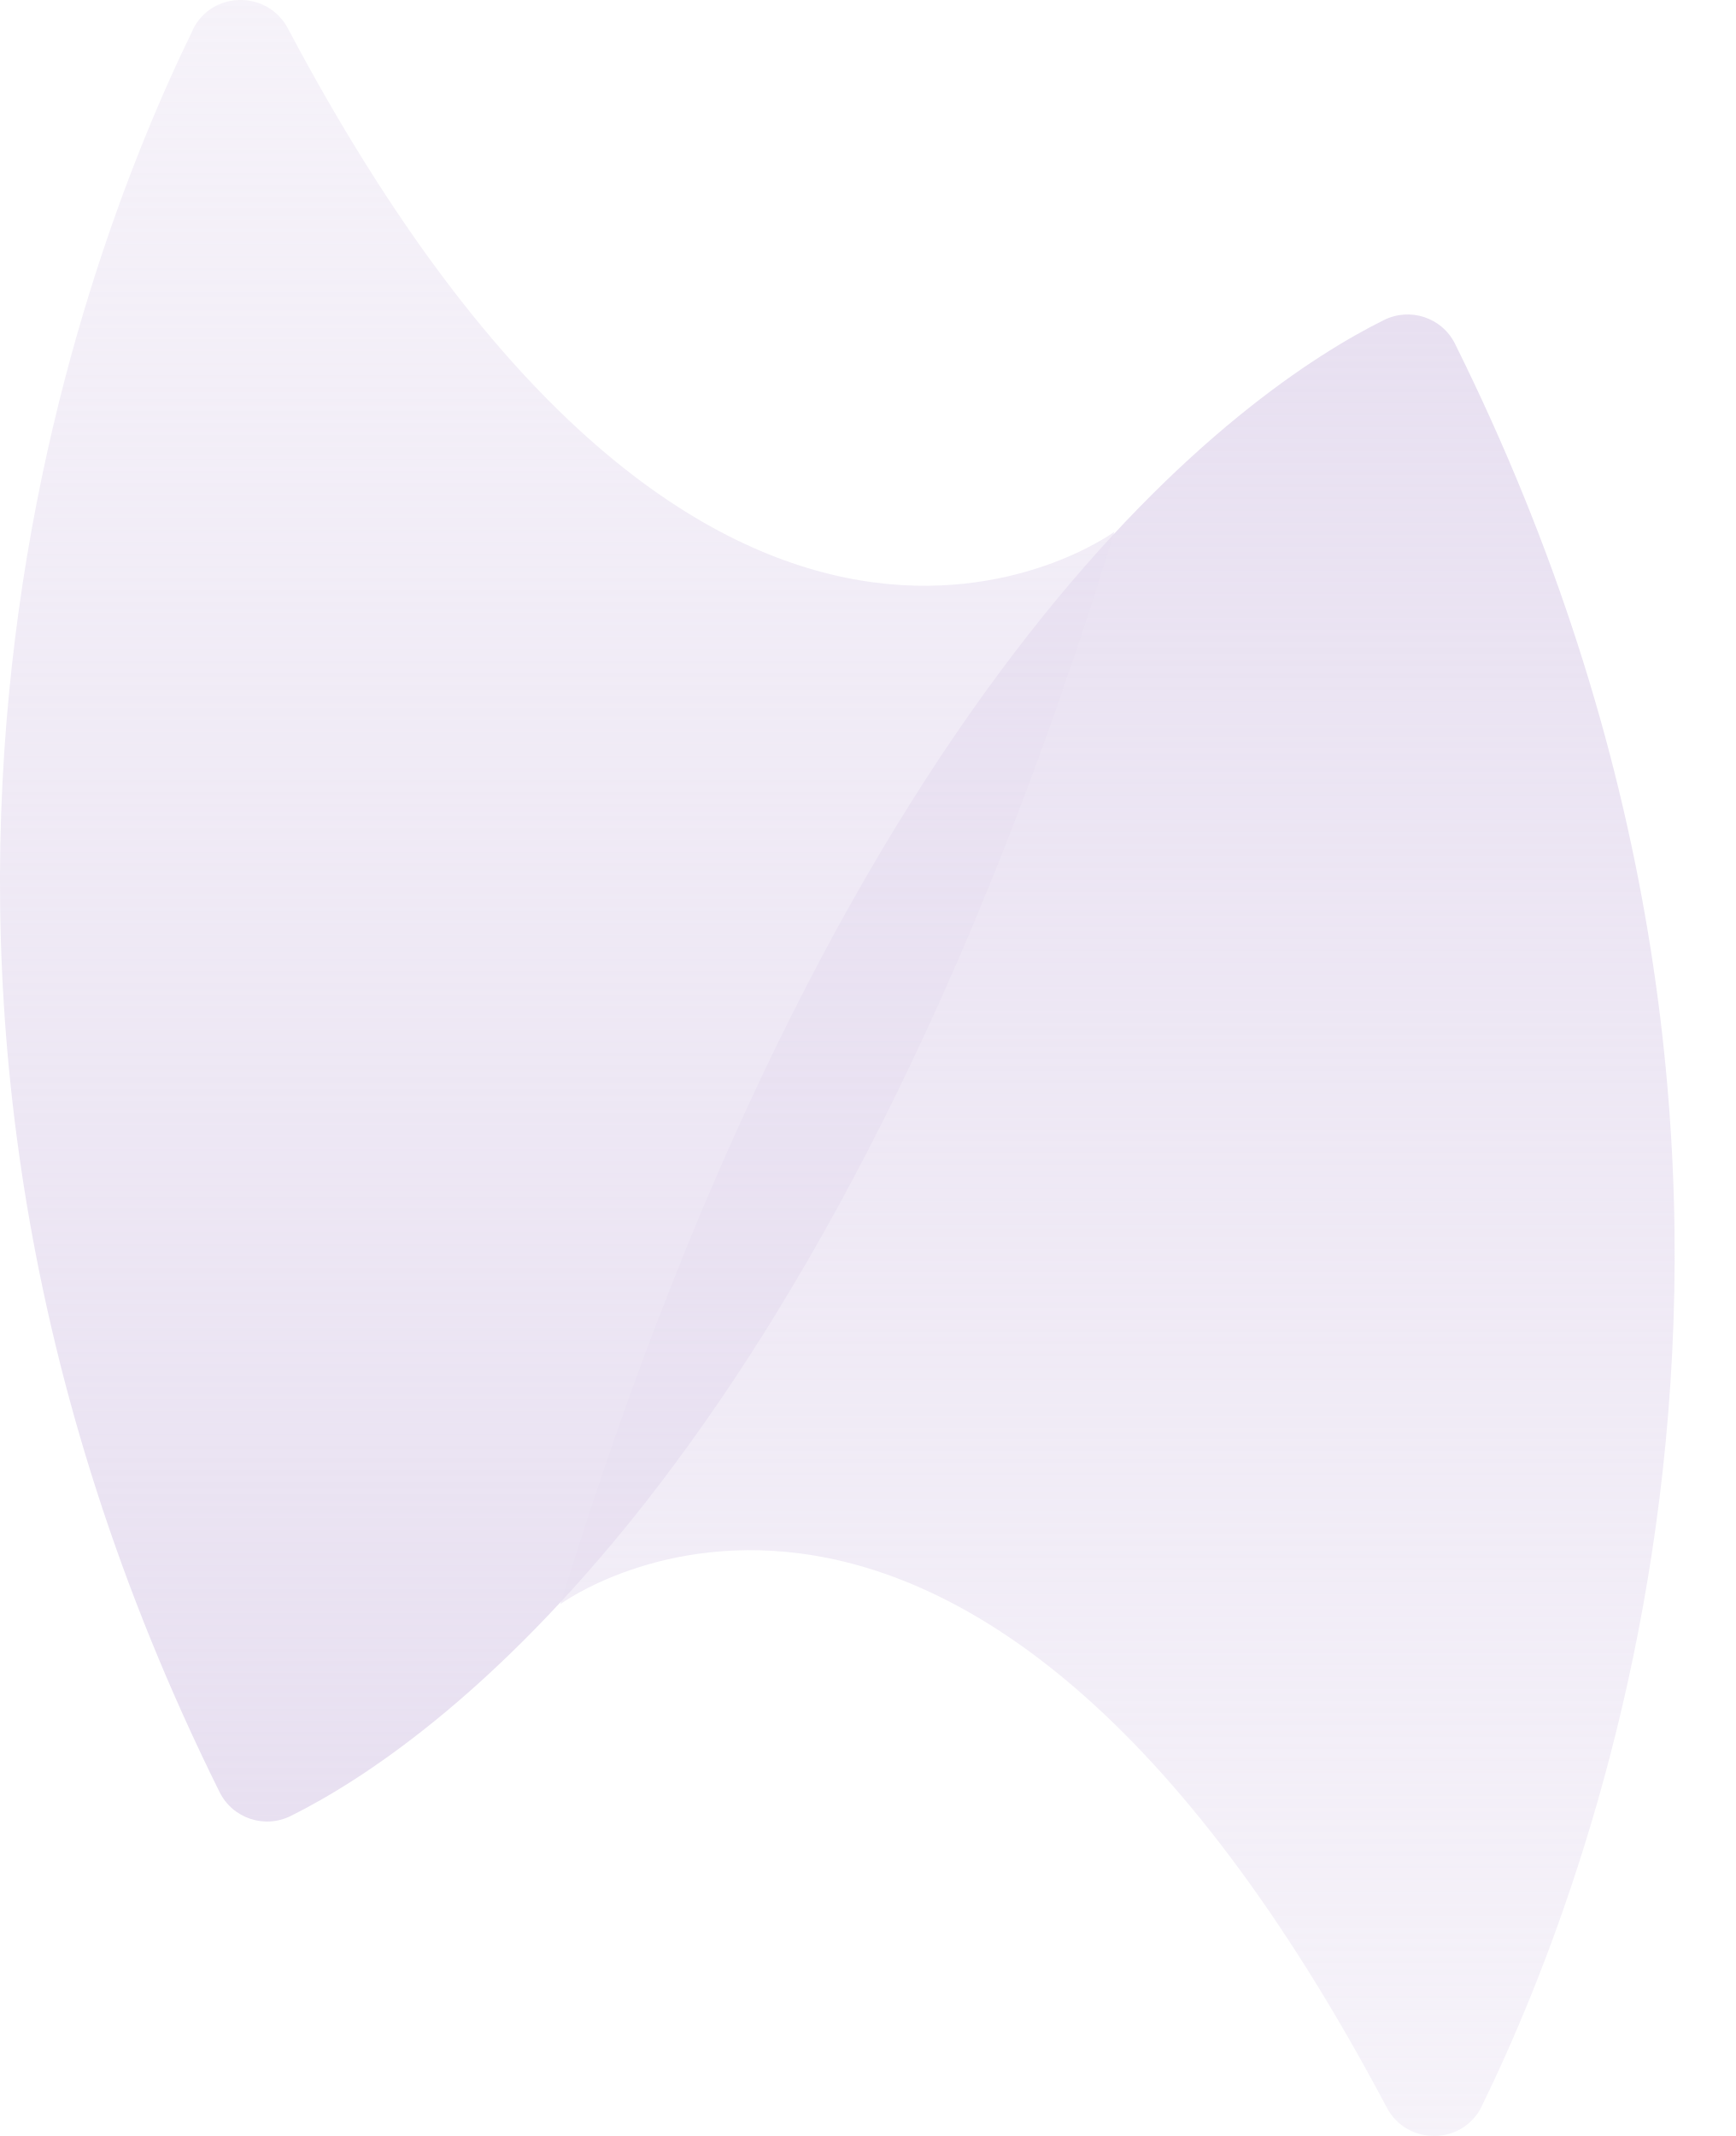
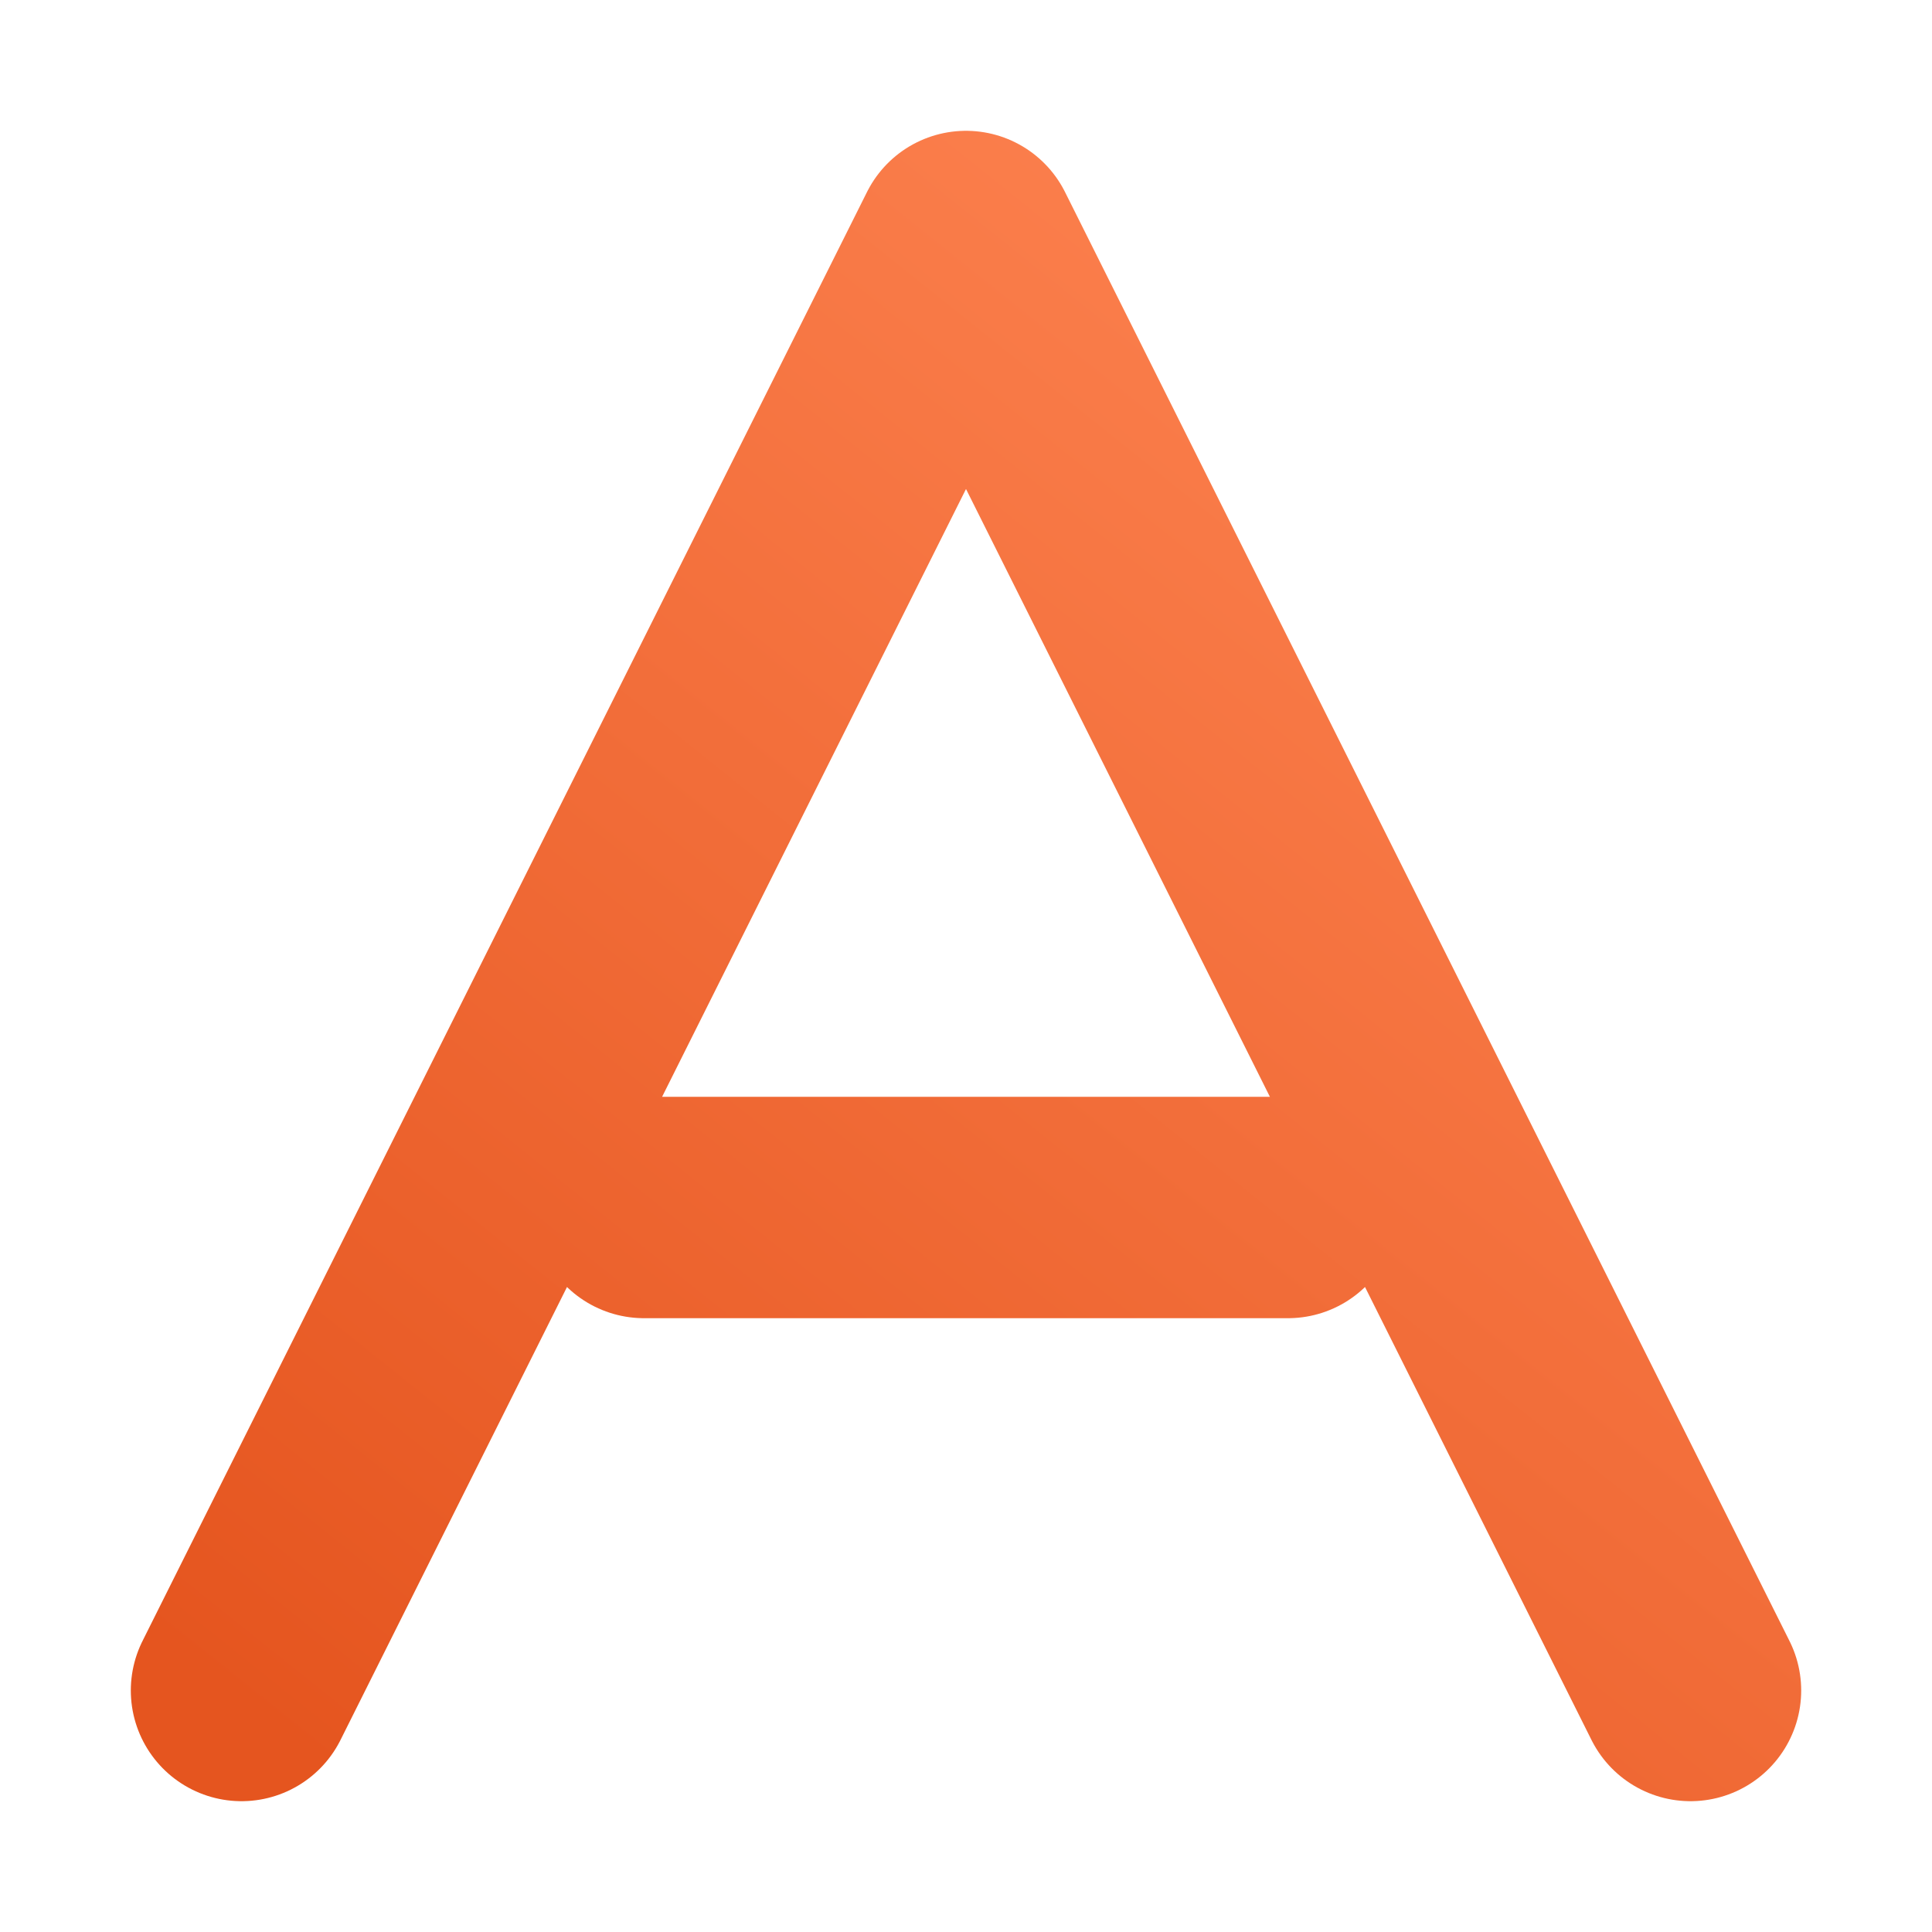
- <svg xmlns="http://www.w3.org/2000/svg" width="26" height="32" viewBox="0 0 26 32" fill="none">
-   <path d="M22.202 31.549C23.981 27.911 27.903 17.446 21.8 5.151C21.604 4.756 21.125 4.598 20.73 4.797C18.675 5.819 12.734 9.885 8.395 24.032C8.395 24.032 14.428 19.579 20.778 31.575C21.084 32.15 21.918 32.139 22.202 31.552V31.549Z" fill="url(#paint0_linear_11_6388)" />
-   <path d="M2.888 0.451C1.11 4.089 -2.813 14.554 3.29 26.848C3.486 27.243 3.966 27.402 4.361 27.203C6.416 26.18 12.357 22.114 16.696 7.967C16.696 7.967 10.663 12.421 4.313 0.425C4.006 -0.151 3.172 -0.14 2.888 0.447V0.451Z" fill="url(#paint1_linear_11_6388)" />
+ <svg xmlns="http://www.w3.org/2000/svg" viewBox="0 0 24 24" fill="none" aria-hidden="true">
  <defs>
-     <linearGradient id="paint0_linear_11_6388" x1="16.741" y1="4.708" x2="16.741" y2="31.995" gradientUnits="userSpaceOnUse">
-       <stop stop-color="#E8E0F1" />
-       <stop offset="1" stop-color="#E8E0F1" stop-opacity="0.4" />
-     </linearGradient>
-     <linearGradient id="paint1_linear_11_6388" x1="8.349" y1="27.291" x2="8.349" y2="0.004" gradientUnits="userSpaceOnUse">
-       <stop stop-color="#E8E0F1" />
-       <stop offset="1" stop-color="#E8E0F1" stop-opacity="0.4" />
+     <linearGradient id="ashdex-ember" x1="4" y1="22" x2="20" y2="2" gradientUnits="userSpaceOnUse">
+       <stop offset="0" stop-color="#e5551f" />
+       <stop offset="1" stop-color="#ff8654" />
    </linearGradient>
  </defs>
+   <path d="M12 3 L3 21 M12 3 L21 21 M8 15 L16 15" stroke="url(#ashdex-ember)" stroke-width="2.75" stroke-linecap="round" stroke-linejoin="round" />
</svg>
